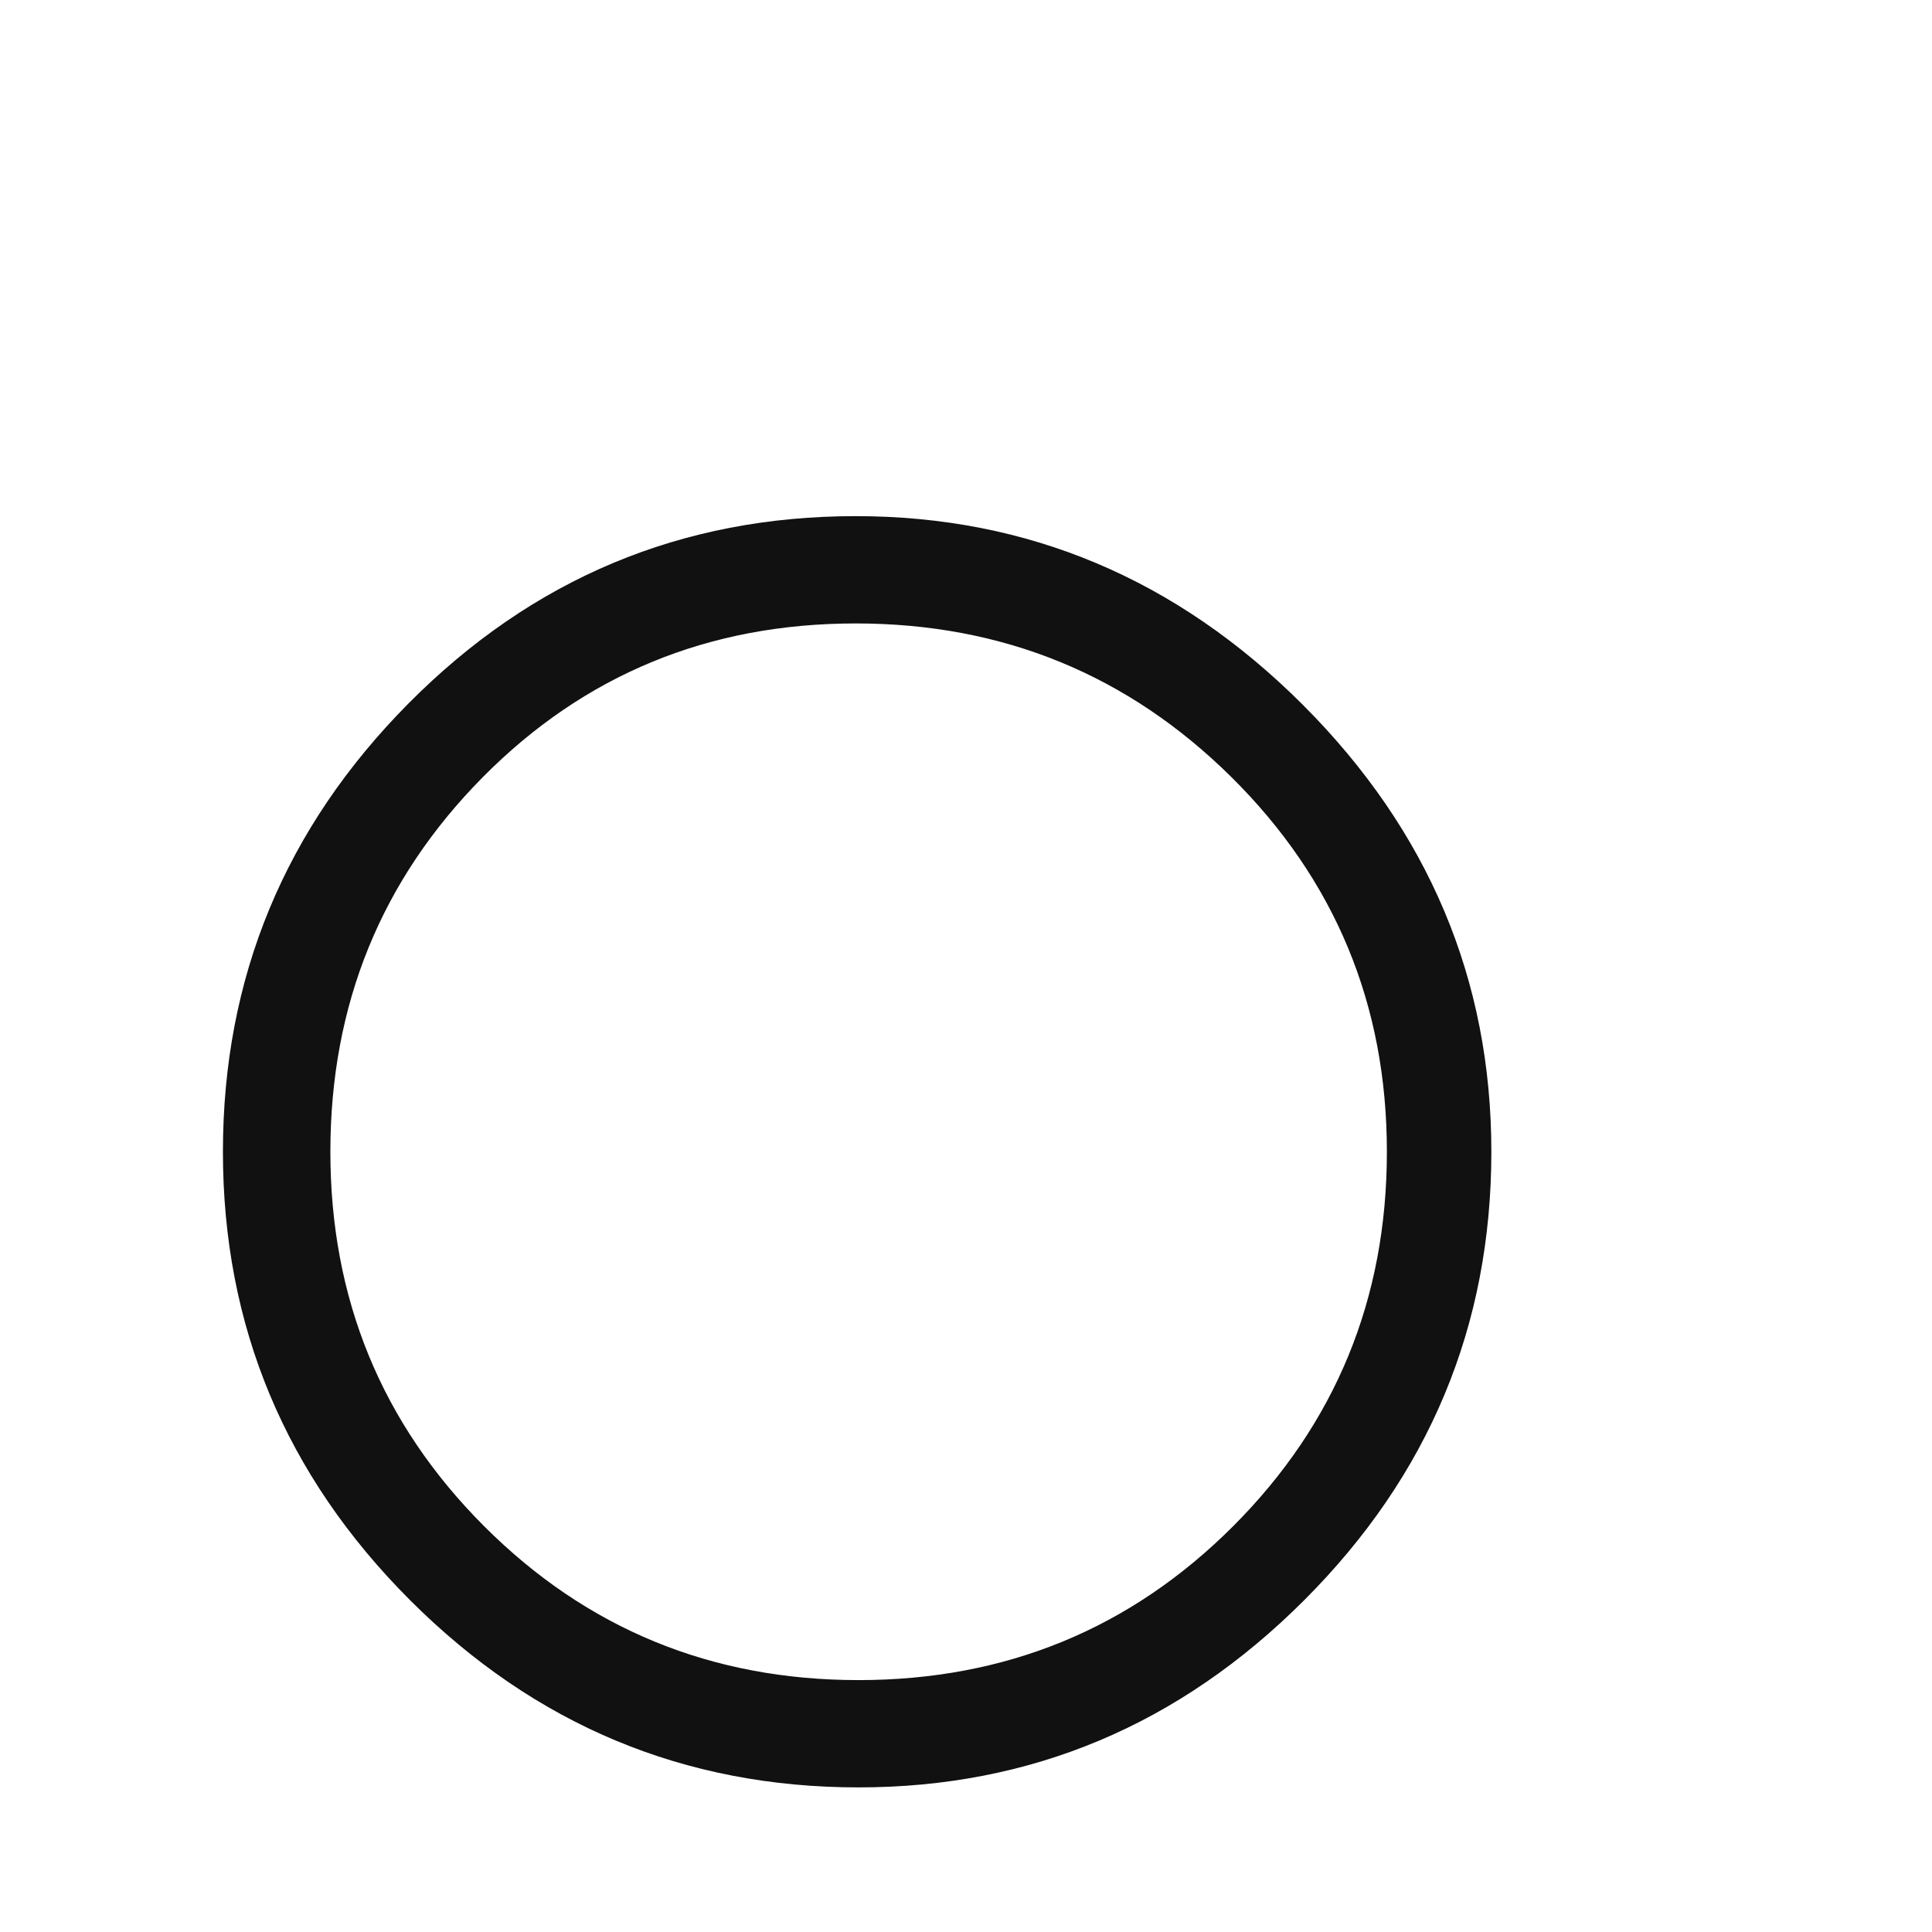
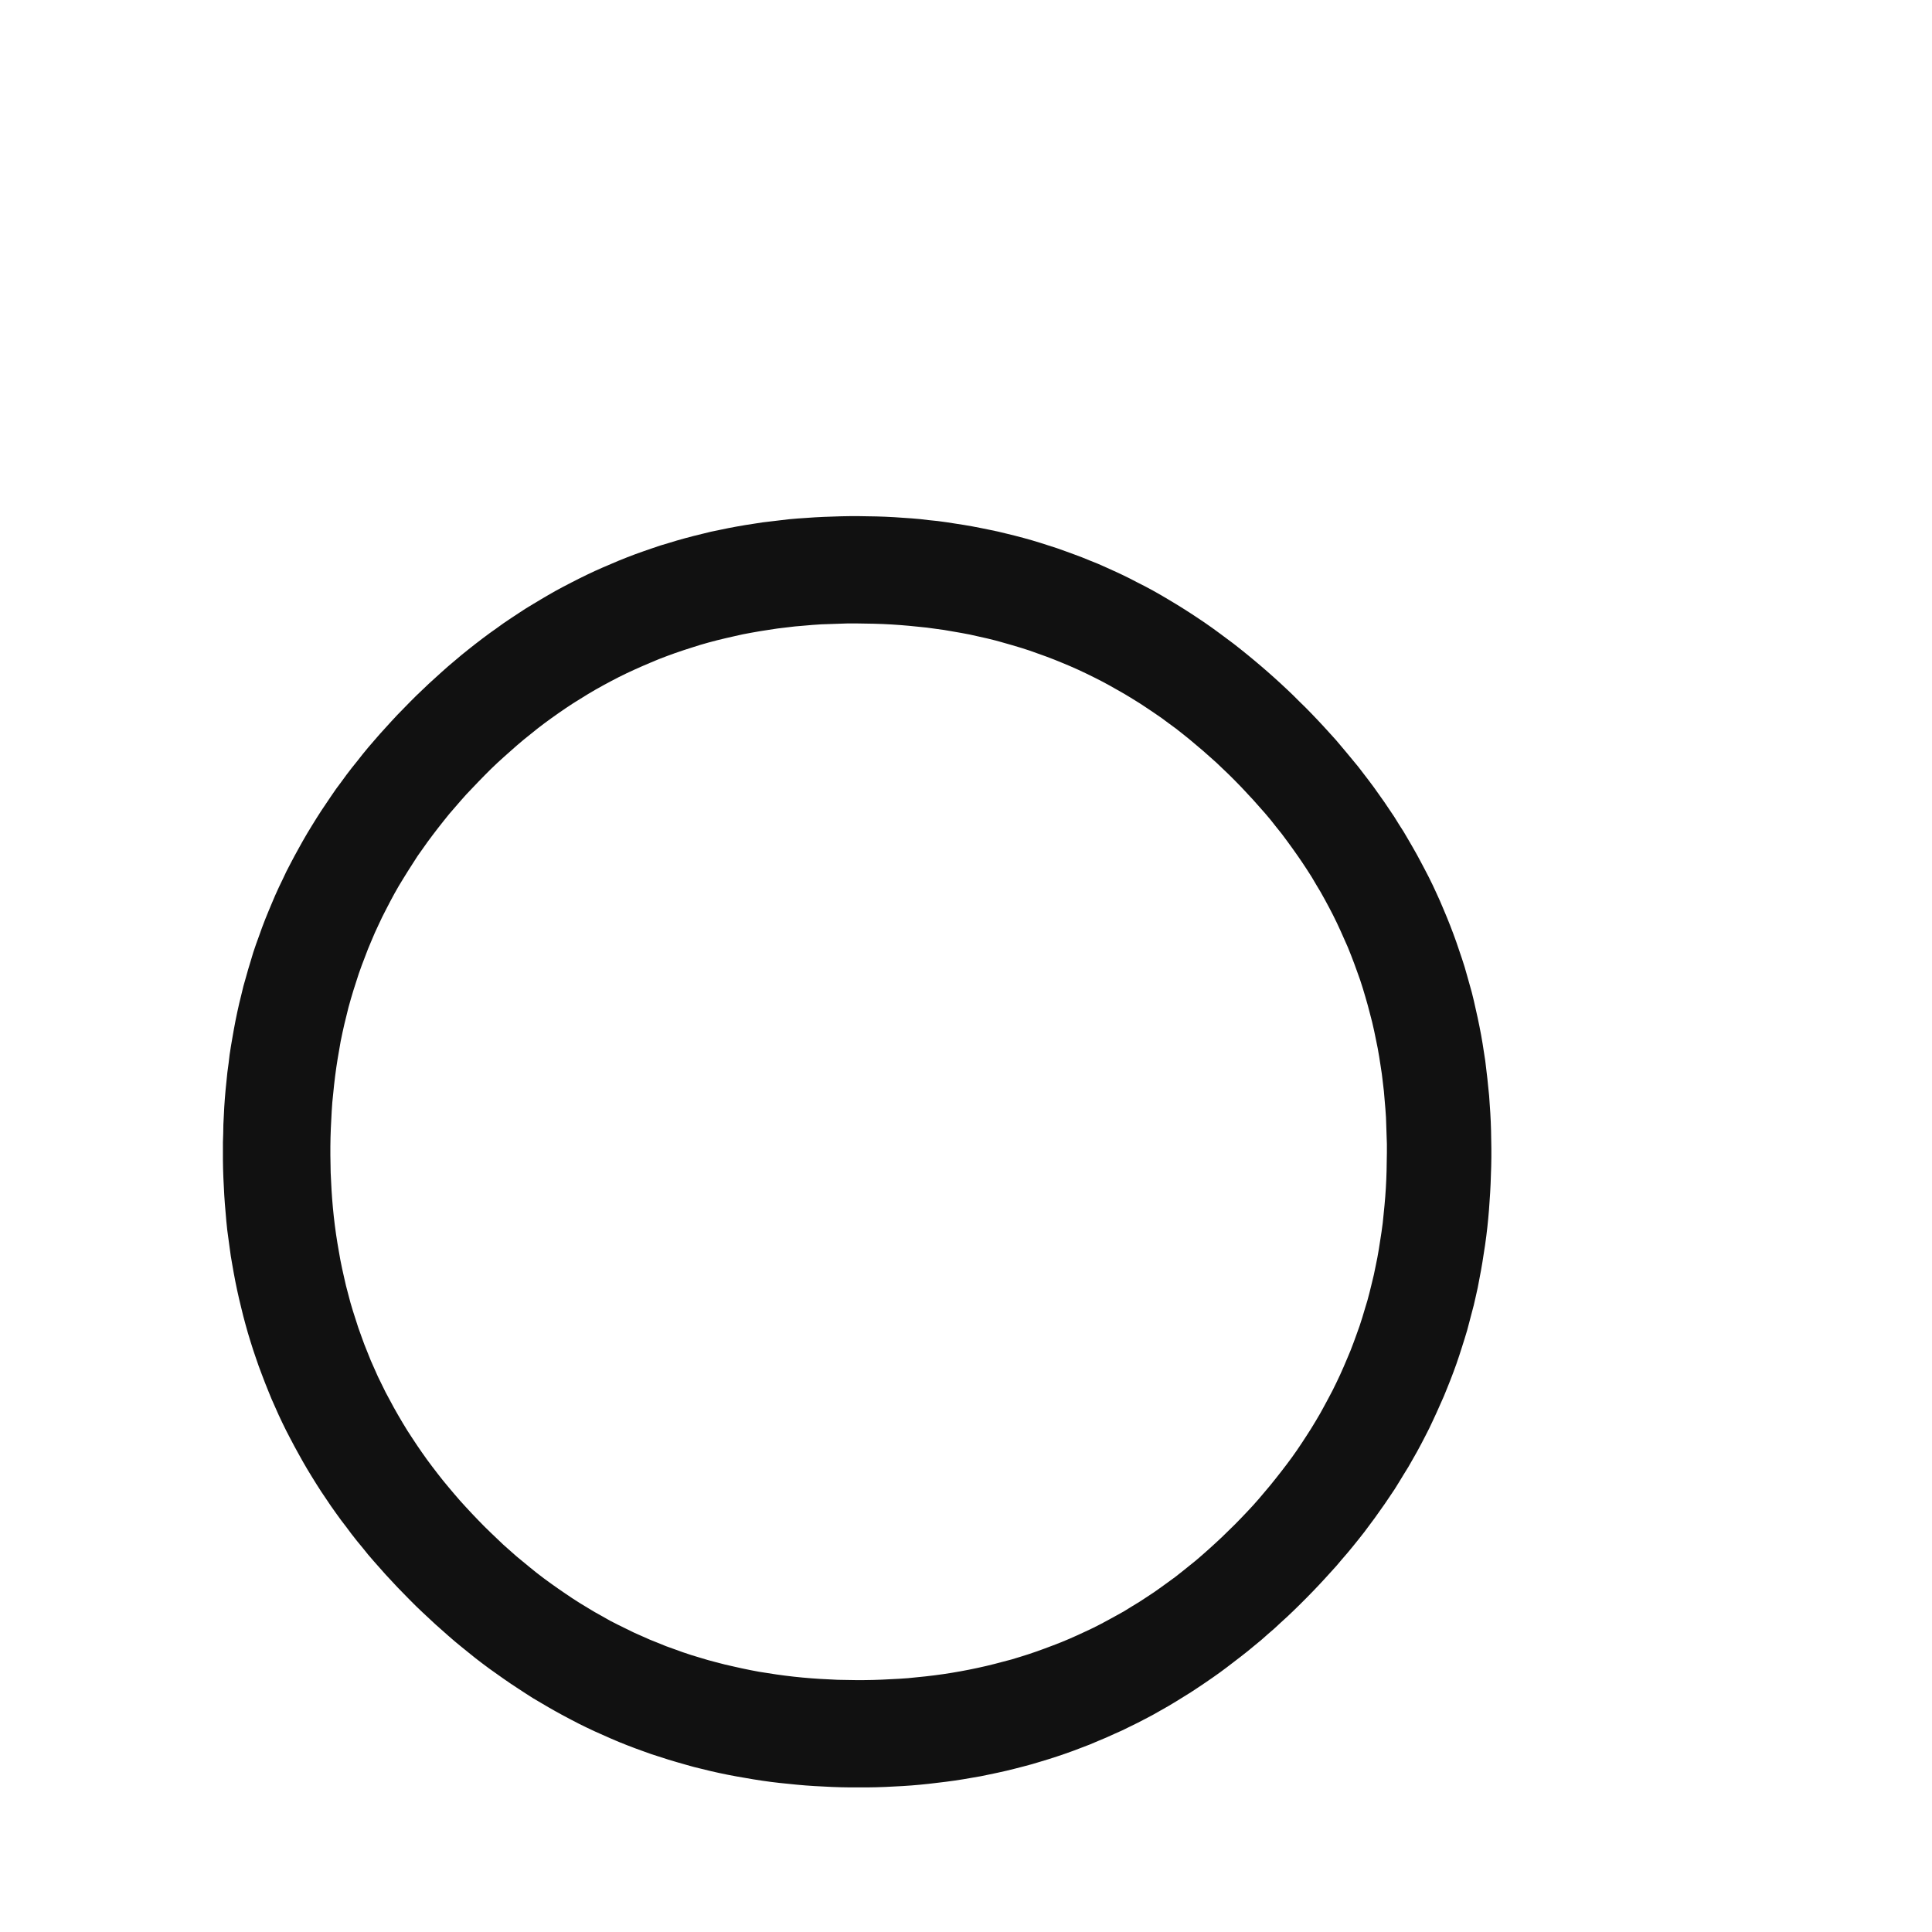
- <svg xmlns="http://www.w3.org/2000/svg" width="22.0" height="22.0" viewBox="-150 -150 1300 1300">
-   <path d="M427.7 1052.7Q252.0 1052.7 126.0 926.8Q0.0 800.8 0.0 625.0Q0.0 449.2 125.0 323.2Q250.0 197.3 425.8 197.3Q599.6 197.3 726.6 324.2Q853.5 451.2 853.5 625.0Q853.5 800.8 727.5 926.8Q601.6 1052.7 427.7 1052.7ZM175.8 877.0Q279.3 980.5 427.7 980.5Q576.2 980.5 679.7 877.0Q783.2 773.4 783.2 625.0Q783.2 476.6 678.7 373.0Q574.2 269.5 425.8 269.5Q277.3 269.5 174.8 373.0Q72.3 476.6 72.3 625.0Q72.3 773.4 175.8 877.0Z" fill="#111111" />
+ <svg xmlns="http://www.w3.org/2000/svg" width="22.0" height="22.0" viewBox="0 0 1300.0 1300.0">
+   <path d="M577.7 1202.7L571.7 1202.7L565.8 1202.6L559.8 1202.4L553.9 1202.1L548.1 1201.8L542.2 1201.4L536.4 1200.9L530.5 1200.3L524.6 1199.7L518.7 1199.0L512.9 1198.2L507.1 1197.3L501.3 1196.3L495.5 1195.3L489.7 1194.2L483.9 1193.0L478.1 1191.7L472.4 1190.3L466.7 1188.9L461.0 1187.3L455.4 1185.7L449.7 1184.0L444.1 1182.2L438.5 1180.4L432.9 1178.4L427.4 1176.4L421.9 1174.3L416.4 1172.1L411.0 1169.8L405.6 1167.4L400.2 1165.0L394.9 1162.5L389.6 1159.9L384.4 1157.2L379.1 1154.4L374.0 1151.6L368.9 1148.7L363.8 1145.7L358.7 1142.7L353.7 1139.5L348.8 1136.3L343.8 1133.0L339.0 1129.7L334.2 1126.3L329.4 1122.9L324.7 1119.4L320.0 1115.8L315.4 1112.1L310.7 1108.3L306.2 1104.6L301.8 1100.8L297.4 1096.9L293.0 1093.0L288.7 1089.0L284.3 1084.9L280.0 1080.8L275.8 1076.6L271.6 1072.3L267.4 1068.0L263.4 1063.7L259.4 1059.4L255.5 1055.0L251.6 1050.6L247.8 1046.2L244.1 1041.6L240.3 1037.0L236.6 1032.3L233.1 1027.6L229.5 1022.9L226.1 1018.2L222.7 1013.4L219.4 1008.5L216.1 1003.6L212.9 998.6L209.8 993.6L206.7 988.5L203.8 983.5L200.9 978.3L198.1 973.2L195.3 967.9L192.6 962.7L190.0 957.4L187.5 952.1L185.1 946.7L182.7 941.3L180.5 935.9L178.3 930.4L176.2 924.9L174.1 919.3L172.2 913.8L170.3 908.2L168.5 902.5L166.8 896.9L165.2 891.2L163.7 885.6L162.3 879.9L160.9 874.1L159.6 868.3L158.4 862.5L157.3 856.7L156.3 851.0L155.3 845.2L154.5 839.4L153.7 833.5L152.9 827.6L152.3 821.7L151.8 815.8L151.3 810.0L150.9 804.2L150.6 798.3L150.3 792.4L150.1 786.5L150.0 780.5L150.0 774.5L150.0 768.6L150.2 762.6L150.3 756.7L150.6 750.8L150.9 744.9L151.3 739.1L151.8 733.3L152.4 727.4L153.0 721.5L153.8 715.6L154.5 709.7L155.4 703.9L156.4 698.1L157.4 692.4L158.5 686.6L159.7 680.8L161.0 675.0L162.4 669.3L163.8 663.5L165.4 657.9L167.0 652.2L168.7 646.6L170.4 640.9L172.3 635.3L174.3 629.8L176.3 624.2L178.4 618.7L180.6 613.3L182.9 607.8L185.2 602.4L187.6 597.1L190.2 591.7L192.7 586.4L195.4 581.2L198.2 575.9L201.0 570.8L203.9 565.6L206.8 560.6L209.9 555.5L213.0 550.5L216.2 545.5L219.5 540.6L222.8 535.7L226.1 530.9L229.6 526.2L233.1 521.4L236.7 516.7L240.4 512.1L244.1 507.4L247.8 502.9L251.6 498.5L255.5 494.0L259.4 489.7L263.4 485.3L267.4 481.0L271.6 476.7L275.8 472.4L280.0 468.2L284.3 464.1L288.6 460.0L293.0 456.0L297.3 452.1L301.7 448.2L306.2 444.4L310.7 440.6L315.3 436.9L320.0 433.2L324.7 429.6L329.4 426.1L334.2 422.7L338.9 419.3L343.8 416.0L348.8 412.7L353.7 409.5L358.8 406.4L363.8 403.4L368.9 400.4L374.0 397.5L379.2 394.7L384.4 392.0L389.7 389.3L395.0 386.7L400.3 384.2L405.7 381.8L411.1 379.5L416.5 377.2L422.0 375.0L427.5 372.9L433.1 370.9L438.6 369.0L444.2 367.1L449.9 365.4L455.5 363.7L461.2 362.1L466.9 360.6L472.6 359.2L478.3 357.8L484.1 356.6L489.9 355.4L495.7 354.3L501.5 353.3L507.3 352.4L513.1 351.5L519.0 350.8L524.9 350.1L530.8 349.4L536.6 348.9L542.5 348.5L548.3 348.1L554.2 347.8L560.1 347.6L566.0 347.4L572.0 347.3L578.0 347.3L583.9 347.4L589.9 347.5L595.8 347.7L601.7 348.0L607.5 348.4L613.4 348.8L619.2 349.3L625.1 350.0L631.0 350.6L636.9 351.4L642.7 352.3L648.5 353.2L654.3 354.2L660.0 355.3L665.9 356.5L671.6 357.7L677.4 359.1L683.1 360.5L688.8 362.0L694.5 363.6L700.1 365.3L705.7 367.1L711.3 368.9L716.9 370.9L722.4 372.9L728.0 375.0L733.4 377.2L738.9 379.4L744.3 381.8L749.6 384.2L755.0 386.7L760.3 389.3L765.5 392.0L770.8 394.7L776.0 397.5L781.1 400.4L786.2 403.4L791.2 406.4L796.2 409.5L801.2 412.7L806.2 416.0L811.1 419.3L815.8 422.6L820.6 426.1L825.3 429.6L830.0 433.1L834.7 436.8L839.3 440.5L843.9 444.3L848.4 448.1L852.8 451.9L857.2 455.8L861.5 459.7L865.9 463.8L870.2 467.9L874.4 472.1L878.7 476.3L882.9 480.6L887.0 484.9L891.0 489.2L895.0 493.6L898.9 497.9L902.7 502.4L906.4 506.8L910.2 511.4L914.0 516.0L917.6 520.7L921.2 525.4L924.7 530.1L928.1 534.9L931.5 539.7L934.8 544.6L938.1 549.5L941.2 554.5L944.4 559.5L947.4 564.6L950.3 569.6L953.2 574.7L956.0 579.9L958.8 585.2L961.5 590.4L964.1 595.7L966.6 601.1L969.0 606.4L971.3 611.8L973.6 617.3L975.8 622.8L977.9 628.3L979.9 633.8L981.8 639.4L983.7 645.0L985.5 650.6L987.1 656.2L988.7 661.9L990.3 667.6L991.7 673.3L993.0 679.1L994.3 684.9L995.5 690.7L996.6 696.4L997.6 702.2L998.5 708.0L999.4 713.8L1000.1 719.7L1000.8 725.6L1001.4 731.5L1002.0 737.3L1002.4 743.2L1002.8 749.0L1003.1 754.9L1003.3 760.8L1003.4 766.8L1003.5 772.7L1003.5 778.7L1003.4 784.7L1003.2 790.6L1003.0 796.5L1002.7 802.4L1002.3 808.3L1001.9 814.1L1001.4 819.9L1000.8 825.8L1000.1 831.7L999.3 837.6L998.4 843.4L997.5 849.2L996.5 855.0L995.4 860.8L994.3 866.6L993.0 872.4L991.7 878.1L990.2 883.8L988.7 889.5L987.2 895.2L985.5 900.8L983.7 906.5L981.9 912.1L980.0 917.7L978.0 923.2L975.9 928.7L973.7 934.2L971.5 939.6L969.1 945.0L966.7 950.4L964.2 955.8L961.7 961.1L959.0 966.4L956.3 971.6L953.5 976.8L950.6 981.9L947.7 987.0L944.6 992.0L941.5 997.1L938.4 1002.1L935.1 1007.0L931.8 1011.9L928.4 1016.7L925.0 1021.5L921.5 1026.2L918.0 1030.9L914.3 1035.6L910.6 1040.2L906.8 1044.8L903.0 1049.2L899.2 1053.7L895.3 1058.0L891.3 1062.4L887.3 1066.7L883.2 1071.0L879.0 1075.3L874.8 1079.5L870.5 1083.7L866.2 1087.8L861.8 1091.8L857.5 1095.8L853.1 1099.6L848.7 1103.5L844.2 1107.2L839.6 1111.0L834.9 1114.7L830.2 1118.3L825.5 1121.9L820.8 1125.4L816.0 1128.8L811.2 1132.1L806.3 1135.4L801.3 1138.7L796.3 1141.8L791.3 1144.9L786.3 1147.9L781.2 1150.8L776.1 1153.7L770.8 1156.5L765.6 1159.2L760.3 1161.8L755.0 1164.4L749.6 1166.8L744.3 1169.2L738.8 1171.5L733.4 1173.8L727.9 1175.9L722.4 1178.0L716.8 1180.0L711.2 1181.9L705.6 1183.7L700.0 1185.4L694.3 1187.1L688.7 1188.6L682.9 1190.1L677.2 1191.5L671.4 1192.8L665.7 1194.0L659.9 1195.2L654.1 1196.2L648.3 1197.2L642.5 1198.1L636.6 1198.9L630.8 1199.6L624.9 1200.3L619.0 1200.9L613.2 1201.4L607.3 1201.8L601.5 1202.1L595.6 1202.4L589.6 1202.6L583.7 1202.7L577.7 1202.7ZM325.8 1027.0L330.1 1031.2L334.4 1035.3L338.7 1039.4L343.1 1043.3L347.5 1047.2L352.0 1050.9L356.6 1054.7L361.2 1058.4L365.9 1062.0L370.7 1065.5L375.5 1068.9L380.3 1072.2L385.2 1075.5L390.2 1078.7L395.3 1081.8L400.3 1084.8L405.5 1087.7L410.6 1090.6L415.9 1093.3L421.2 1095.9L426.5 1098.5L431.9 1100.9L437.3 1103.3L442.8 1105.5L448.2 1107.7L453.8 1109.7L459.3 1111.7L465.0 1113.6L470.6 1115.3L476.3 1117.0L481.9 1118.5L487.7 1120.0L493.4 1121.3L499.2 1122.6L505.0 1123.8L510.8 1124.9L516.6 1125.8L522.4 1126.7L528.3 1127.5L534.2 1128.2L540.1 1128.8L546.0 1129.3L551.8 1129.7L557.7 1130.0L563.6 1130.3L569.5 1130.4L575.5 1130.5L581.5 1130.5L587.5 1130.4L593.4 1130.2L599.3 1129.9L605.2 1129.6L611.0 1129.2L616.9 1128.6L622.8 1128.0L628.7 1127.3L634.6 1126.5L640.4 1125.6L646.2 1124.6L652.0 1123.5L657.8 1122.3L663.6 1121.0L669.3 1119.6L675.0 1118.1L680.7 1116.6L686.3 1114.9L692.0 1113.1L697.6 1111.2L703.1 1109.2L708.7 1107.1L714.1 1105.0L719.6 1102.7L725.0 1100.3L730.4 1097.8L735.7 1095.3L741.0 1092.6L746.2 1089.8L751.3 1087.0L756.5 1084.1L761.5 1081.0L766.6 1077.9L771.5 1074.7L776.5 1071.4L781.3 1068.0L786.0 1064.6L790.8 1061.1L795.5 1057.4L800.1 1053.7L804.7 1050.0L809.1 1046.2L813.5 1042.3L817.9 1038.3L822.2 1034.3L826.5 1030.1L830.8 1025.9L835.0 1021.6L839.1 1017.3L843.1 1013.0L847.0 1008.6L850.8 1004.1L854.6 999.6L858.3 995.0L862.0 990.3L865.6 985.6L869.1 980.9L872.5 976.1L875.8 971.2L879.0 966.3L882.2 961.3L885.3 956.2L888.3 951.1L891.1 946.0L893.9 940.8L896.7 935.5L899.3 930.2L901.8 924.9L904.2 919.5L906.5 914.1L908.8 908.6L910.9 903.1L912.9 897.6L914.9 892.0L916.7 886.4L918.4 880.7L920.1 875.1L921.6 869.4L923.0 863.7L924.4 857.9L925.6 852.1L926.8 846.2L927.8 840.5L928.7 834.7L929.6 828.9L930.4 823.0L931.0 817.1L931.6 811.1L932.1 805.3L932.5 799.5L932.8 793.6L933.0 787.7L933.1 781.7L933.2 775.7L933.2 769.7L933.0 763.8L932.8 757.8L932.6 751.9L932.2 746.1L931.7 740.3L931.2 734.4L930.5 728.4L929.8 722.6L928.9 716.7L928.0 710.9L927.0 705.2L925.8 699.3L924.6 693.5L923.3 687.8L921.8 682.0L920.3 676.3L918.7 670.7L917.0 665.0L915.2 659.4L913.2 653.8L911.2 648.3L909.1 642.8L906.9 637.3L904.5 631.9L902.1 626.5L899.6 621.1L897.0 615.8L894.3 610.6L891.5 605.4L888.6 600.2L885.6 595.2L882.6 590.1L879.4 585.1L876.1 580.1L872.8 575.3L869.4 570.5L865.9 565.7L862.4 561.0L858.7 556.4L855.0 551.7L851.2 547.2L847.3 542.8L843.4 538.4L839.4 534.1L835.3 529.7L831.2 525.5L826.9 521.2L822.6 517.1L818.3 513.0L813.9 509.1L809.5 505.2L805.0 501.4L800.5 497.6L795.9 493.9L791.2 490.2L786.4 486.7L781.7 483.2L776.9 479.9L772.0 476.6L767.0 473.3L762.0 470.2L756.9 467.1L751.8 464.2L746.7 461.3L741.5 458.5L736.2 455.8L730.9 453.2L725.6 450.7L720.2 448.3L714.7 446.0L709.3 443.8L703.8 441.7L698.2 439.7L692.6 437.7L687.0 435.9L681.3 434.2L675.7 432.6L670.0 431.0L664.3 429.6L658.5 428.3L652.7 427.0L646.9 425.9L641.1 424.9L635.3 423.9L629.5 423.1L623.6 422.3L617.7 421.7L611.8 421.1L605.9 420.6L600.1 420.2L594.2 419.9L588.3 419.7L582.3 419.6L576.3 419.5L570.3 419.5L564.4 419.7L558.5 419.9L552.6 420.1L546.7 420.5L540.9 421.0L535.0 421.5L529.1 422.2L523.2 422.9L517.3 423.8L511.5 424.7L505.8 425.7L499.9 426.8L494.1 428.1L488.4 429.4L482.6 430.8L476.9 432.3L471.3 433.9L465.6 435.7L460.0 437.5L454.4 439.4L448.9 441.4L443.4 443.5L437.9 445.8L432.5 448.1L427.1 450.5L421.7 453.0L416.4 455.6L411.2 458.3L406.0 461.1L400.8 464.0L395.7 467.0L390.7 470.1L385.7 473.2L380.7 476.5L375.9 479.8L371.1 483.2L366.3 486.7L361.6 490.3L357.0 494.0L352.4 497.7L347.9 501.5L343.5 505.4L339.1 509.3L334.7 513.3L330.4 517.4L326.2 521.6L322.0 525.9L317.9 530.2L313.8 534.5L309.9 538.9L306.0 543.4L302.2 547.8L298.5 552.4L294.8 557.1L291.2 561.8L287.7 566.5L284.3 571.3L280.9 576.1L277.7 581.1L274.5 586.1L271.4 591.1L268.3 596.2L265.4 601.3L262.6 606.5L259.9 611.7L257.2 617.0L254.7 622.3L252.2 627.7L249.9 633.1L247.6 638.6L245.5 644.1L243.4 649.6L241.4 655.2L239.6 660.8L237.8 666.4L236.1 672.1L234.5 677.8L233.1 683.5L231.7 689.2L230.4 695.0L229.2 700.8L228.2 706.6L227.2 712.4L226.3 718.2L225.5 724.1L224.8 730.0L224.2 735.9L223.6 741.8L223.2 747.6L222.9 753.5L222.6 759.4L222.4 765.3L222.3 771.3L222.3 777.3L222.4 783.3L222.5 789.2L222.8 795.1L223.1 801.0L223.5 806.8L224.0 812.7L224.6 818.6L225.3 824.5L226.1 830.4L227.0 836.2L228.0 842.0L229.0 847.7L230.2 853.6L231.5 859.4L232.8 865.1L234.3 870.8L235.8 876.5L237.5 882.2L239.3 887.8L241.1 893.4L243.1 899.0L245.1 904.5L247.3 910.0L249.5 915.5L251.9 920.9L254.3 926.3L256.9 931.6L259.5 936.9L262.3 942.1L265.1 947.3L268.0 952.4L271.0 957.5L274.1 962.6L277.3 967.5L280.6 972.5L283.9 977.3L287.3 982.1L290.8 986.8L294.4 991.5L298.1 996.2L301.9 1000.8L305.7 1005.3L309.5 1009.7L313.5 1014.1L317.5 1018.4L321.6 1022.7L325.8 1027.0Z" fill="#111111" />
</svg>
